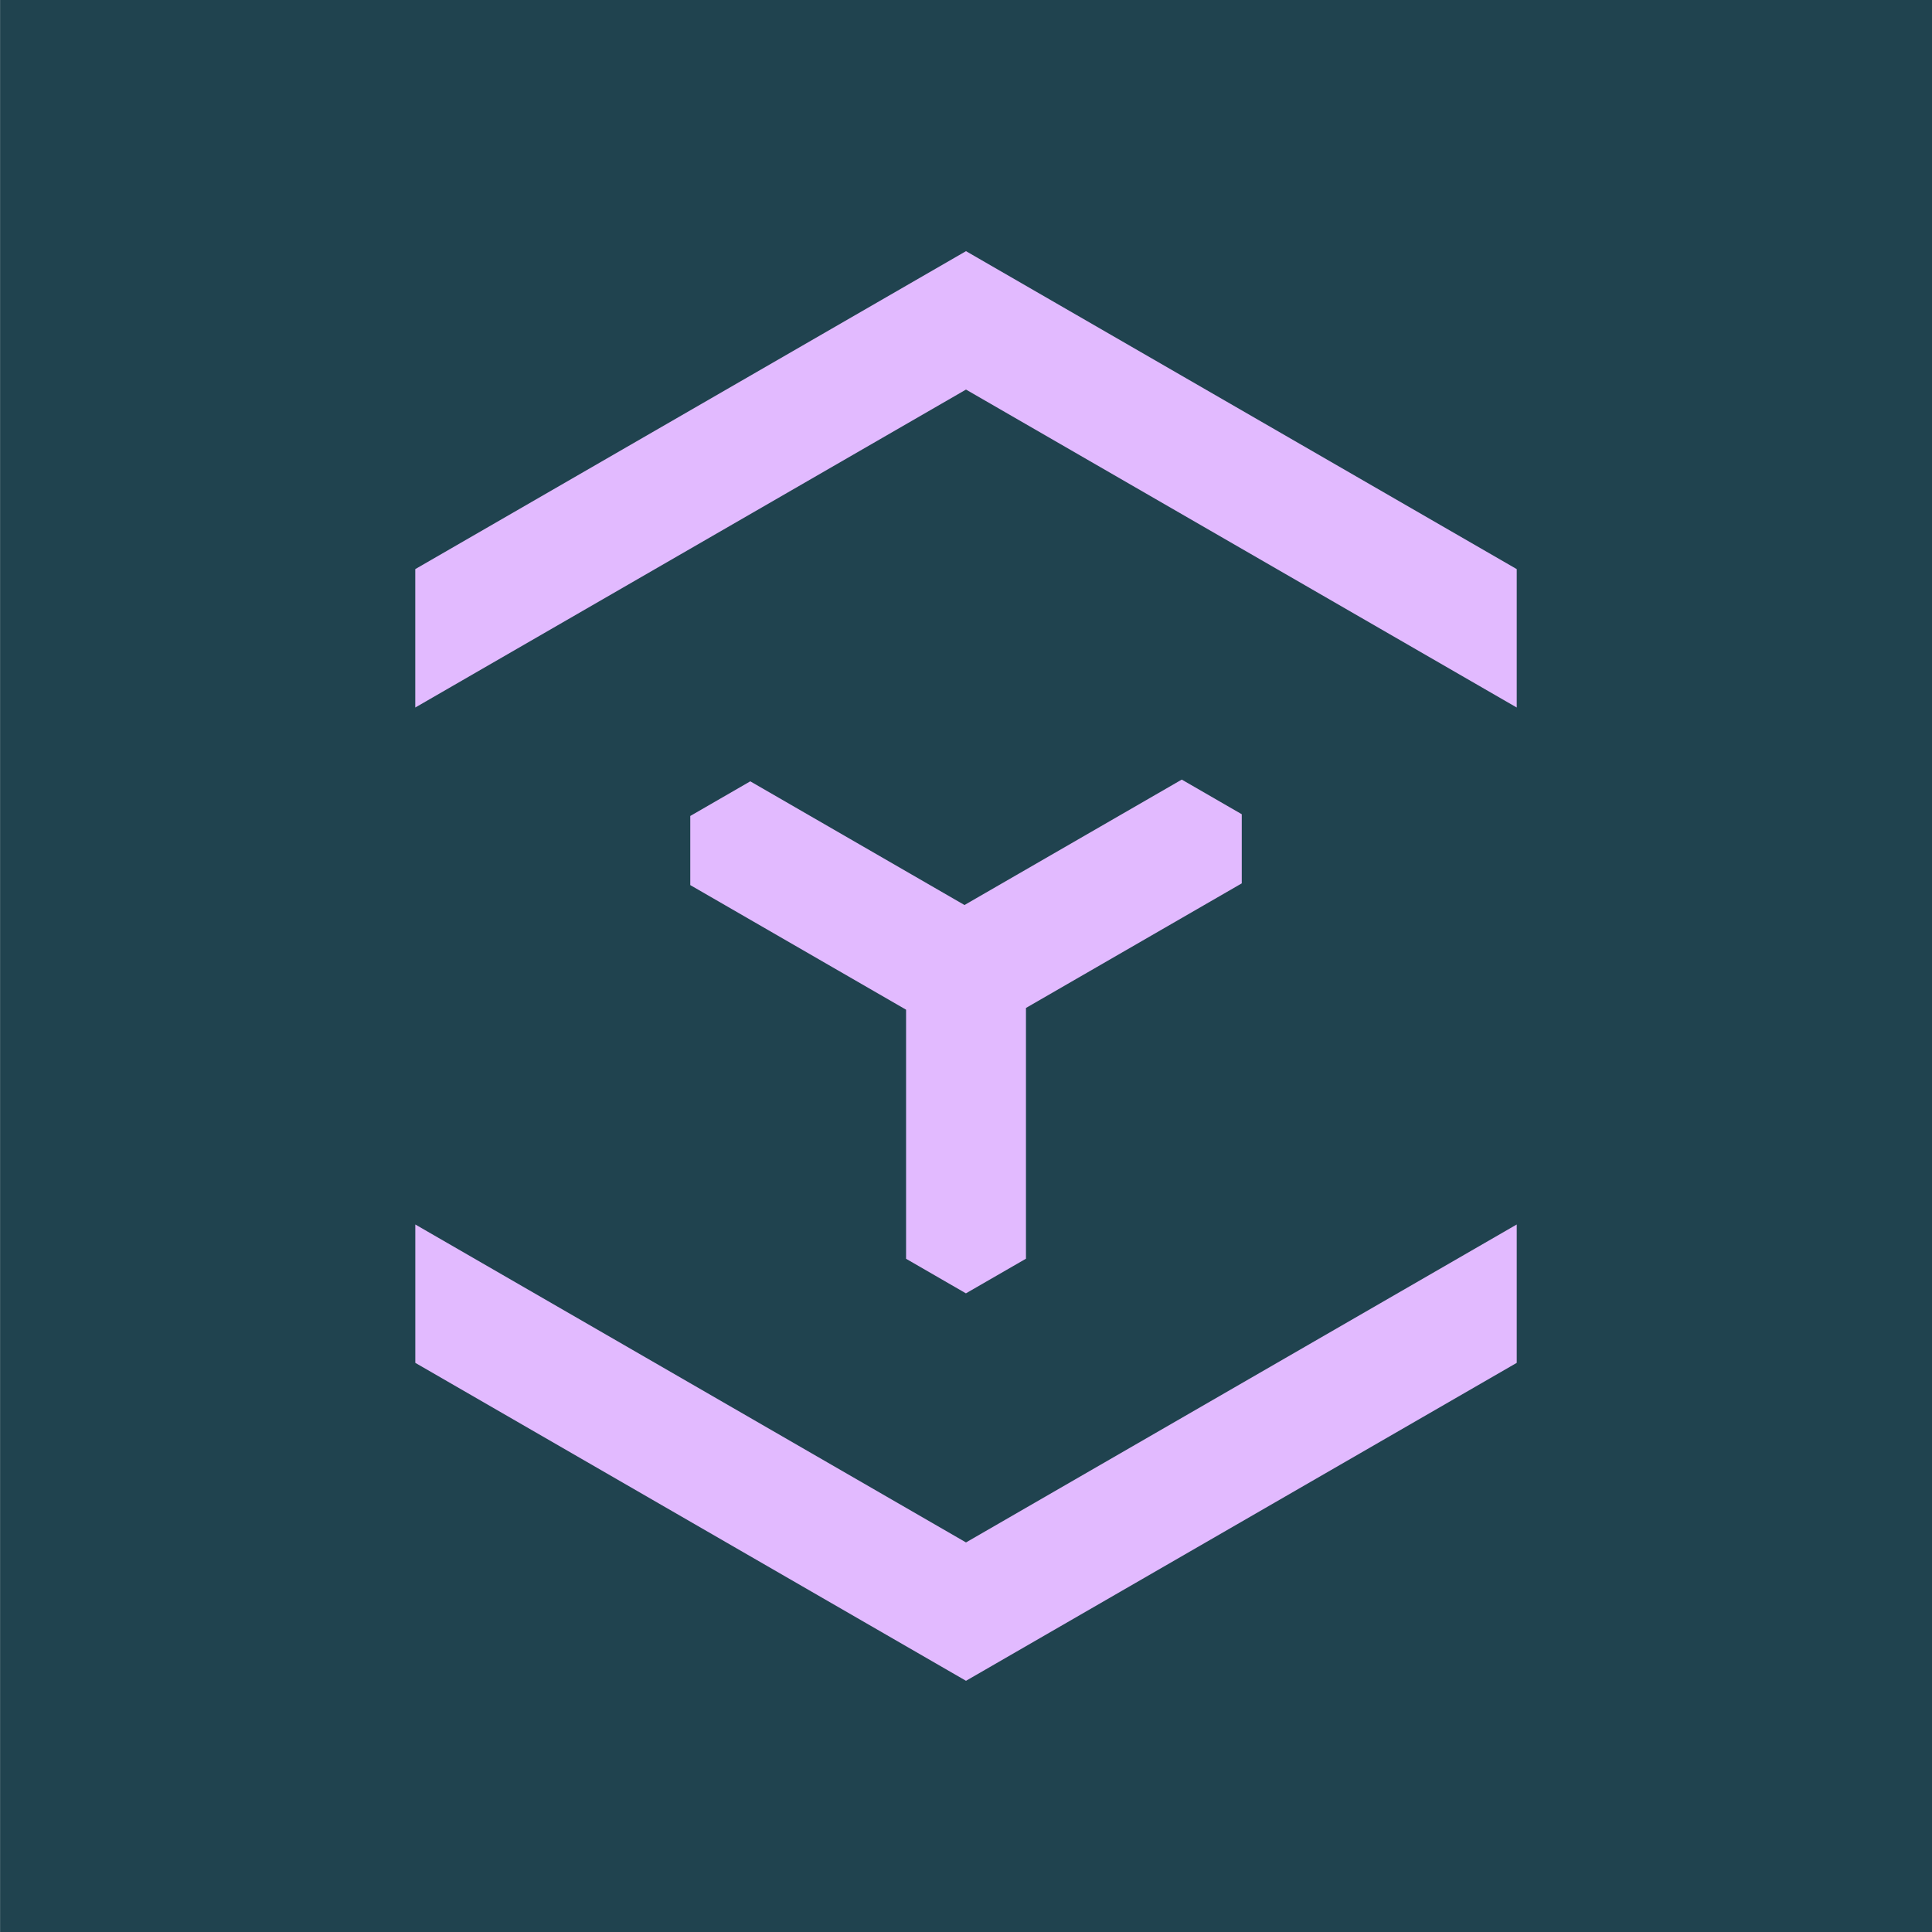
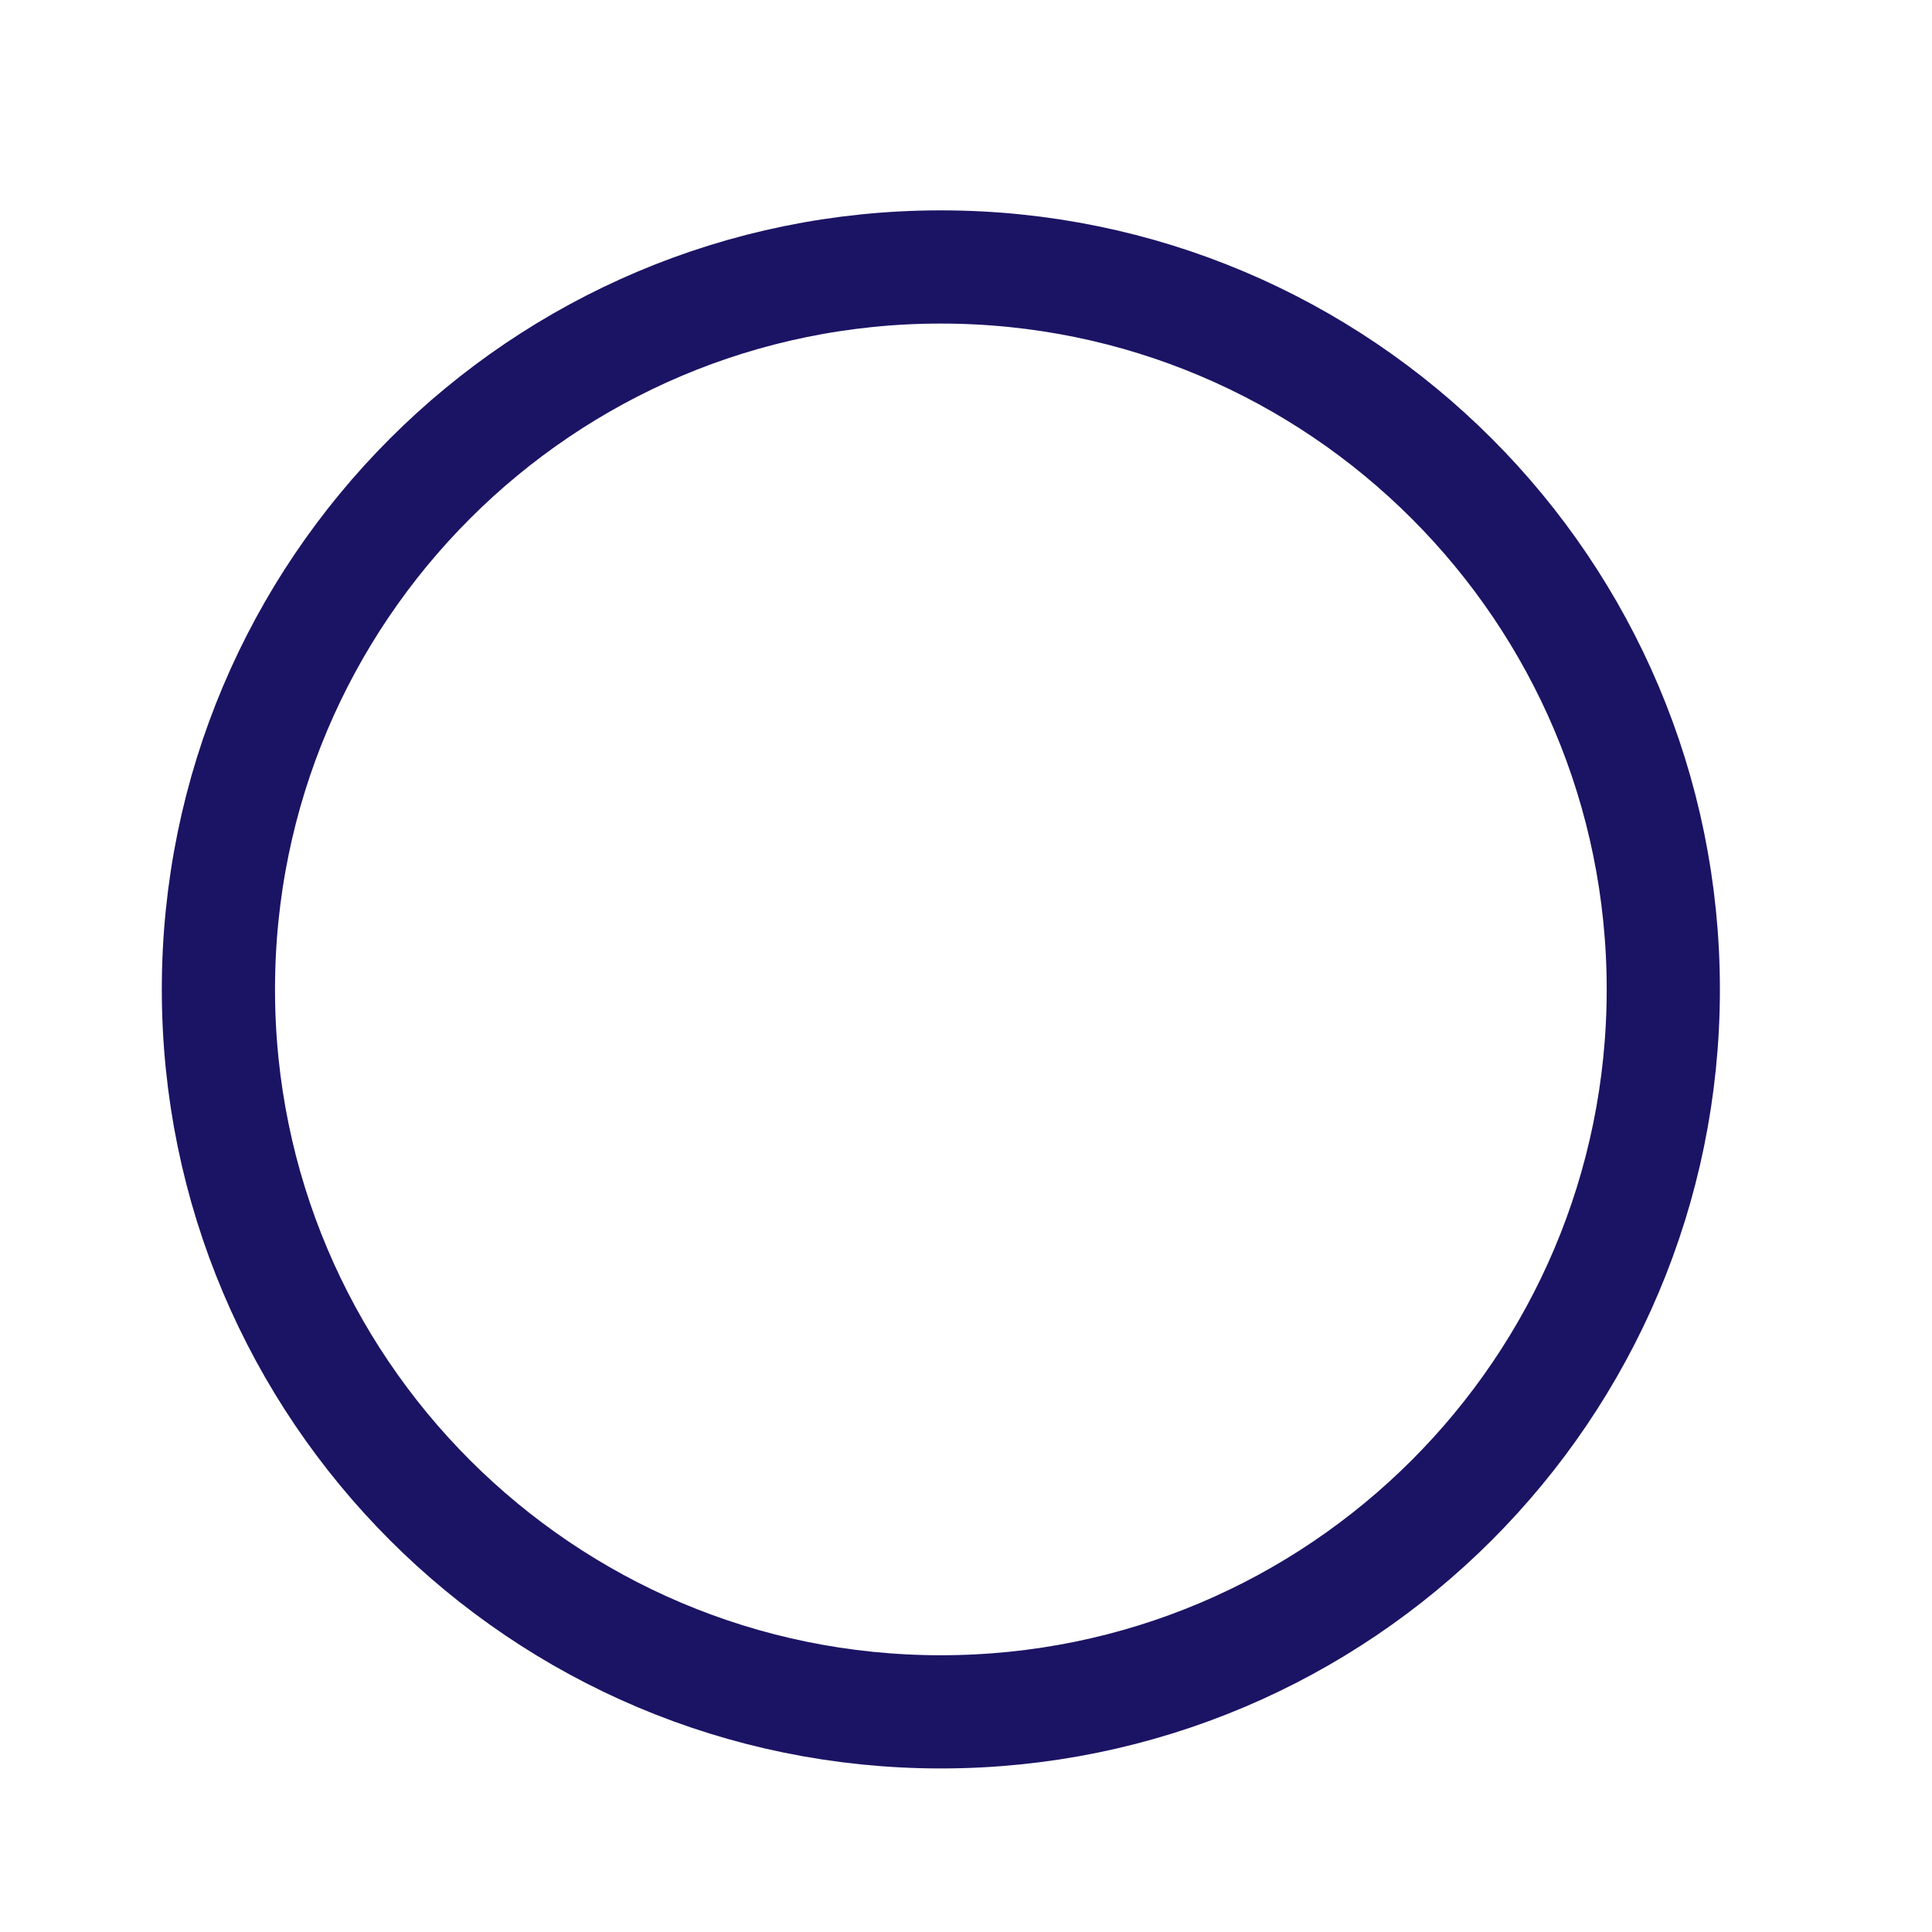
- <svg xmlns="http://www.w3.org/2000/svg" version="1.1" width="512" height="512">
-   <svg id="SvgjsSvg1001" width="512" height="512" viewBox="0 0 512 512">
-     <rect x=".02" y="0" width="512" height="512" fill="#20434f" />
-     <polygon points="255.98 342.75 271.89 333.57 271.89 267.12 329.08 234.1 329.08 215.78 313.18 206.6 255.6 239.84 198.83 207.06 182.93 216.24 182.93 234.56 240.12 267.58 240.12 333.59 255.98 342.75" fill="#e2baff" />
-     <polygon points="401.95 150.82 256 66.56 256 66.56 256 66.56 110.05 150.82 110.05 187.5 256 103.24 401.95 187.5 401.95 150.82" fill="#e2baff" />
-     <polygon points="401.95 324.5 256 408.76 110.06 324.5 110.06 361.17 256 445.43 256 445.43 256 445.43 401.95 361.17 401.95 324.5" fill="#e2baff" />
-   </svg>
-   <style>@media (prefers-color-scheme: light) { :root { filter: none; } }
- @media (prefers-color-scheme: dark) { :root { filter: none; } }
- </style>
+ <svg xmlns="http://www.w3.org/2000/svg" width="512" height="512" viewBox="0 0 512 512">
+   <defs>
+     <clipPath id="clip-path-1">
+       <path d="M57.881 262.202 C57.881 156.464 143.599 70.747 249.337 70.747 C355.075 70.747 440.792 156.464 440.792 262.202 C440.792 367.94 355.075 453.658 249.337 453.658 C143.599 453.658 57.881 367.94 57.881 262.202 Z" />
+     </clipPath>
+   </defs>
+   <g id="SvgjsSvg1001">
+     <g clip-path="url(#clip-path-1)">
+     </g>
+     <path d="M57.881 262.202 C57.881 156.464 143.599 70.747 249.337 70.747 C355.075 70.747 440.792 156.464 440.792 262.202 C440.792 367.94 355.075 453.658 249.337 453.658 C143.599 453.658 57.881 367.94 57.881 262.202 Z" fill="none" stroke="#1b1464" stroke-width="30" stroke-miterlimit="10" />
+   </g>
</svg>
